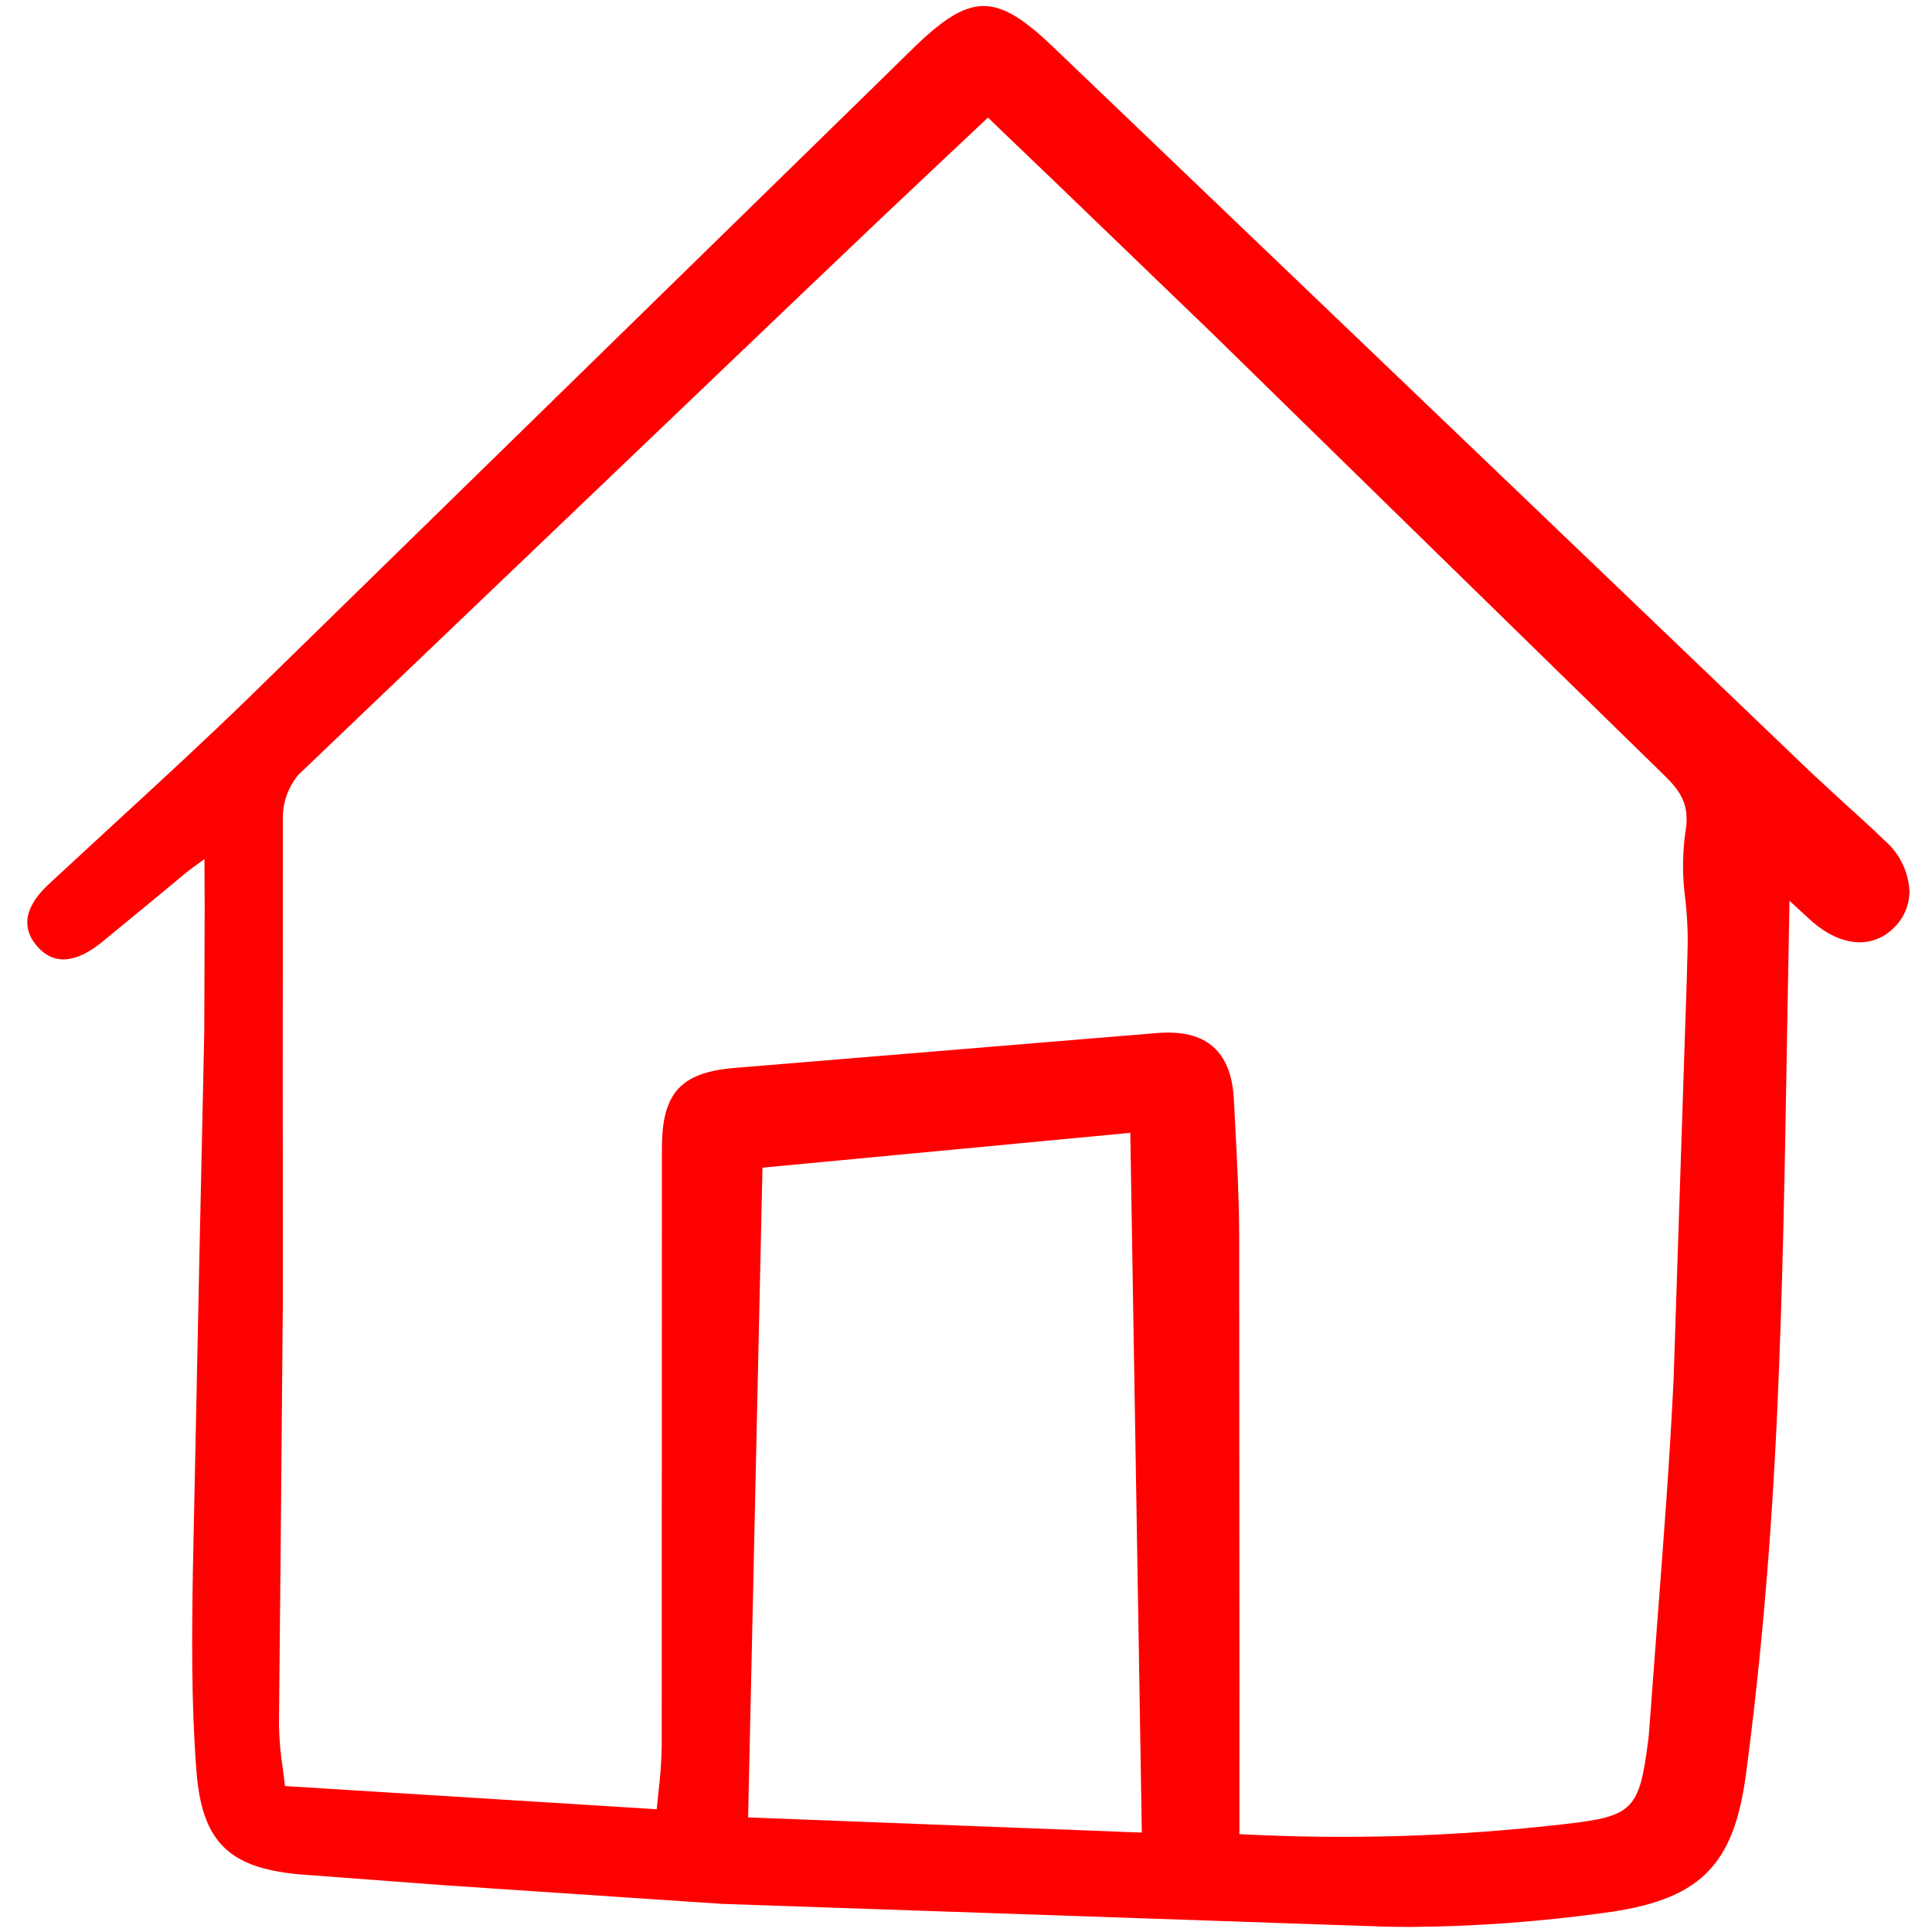
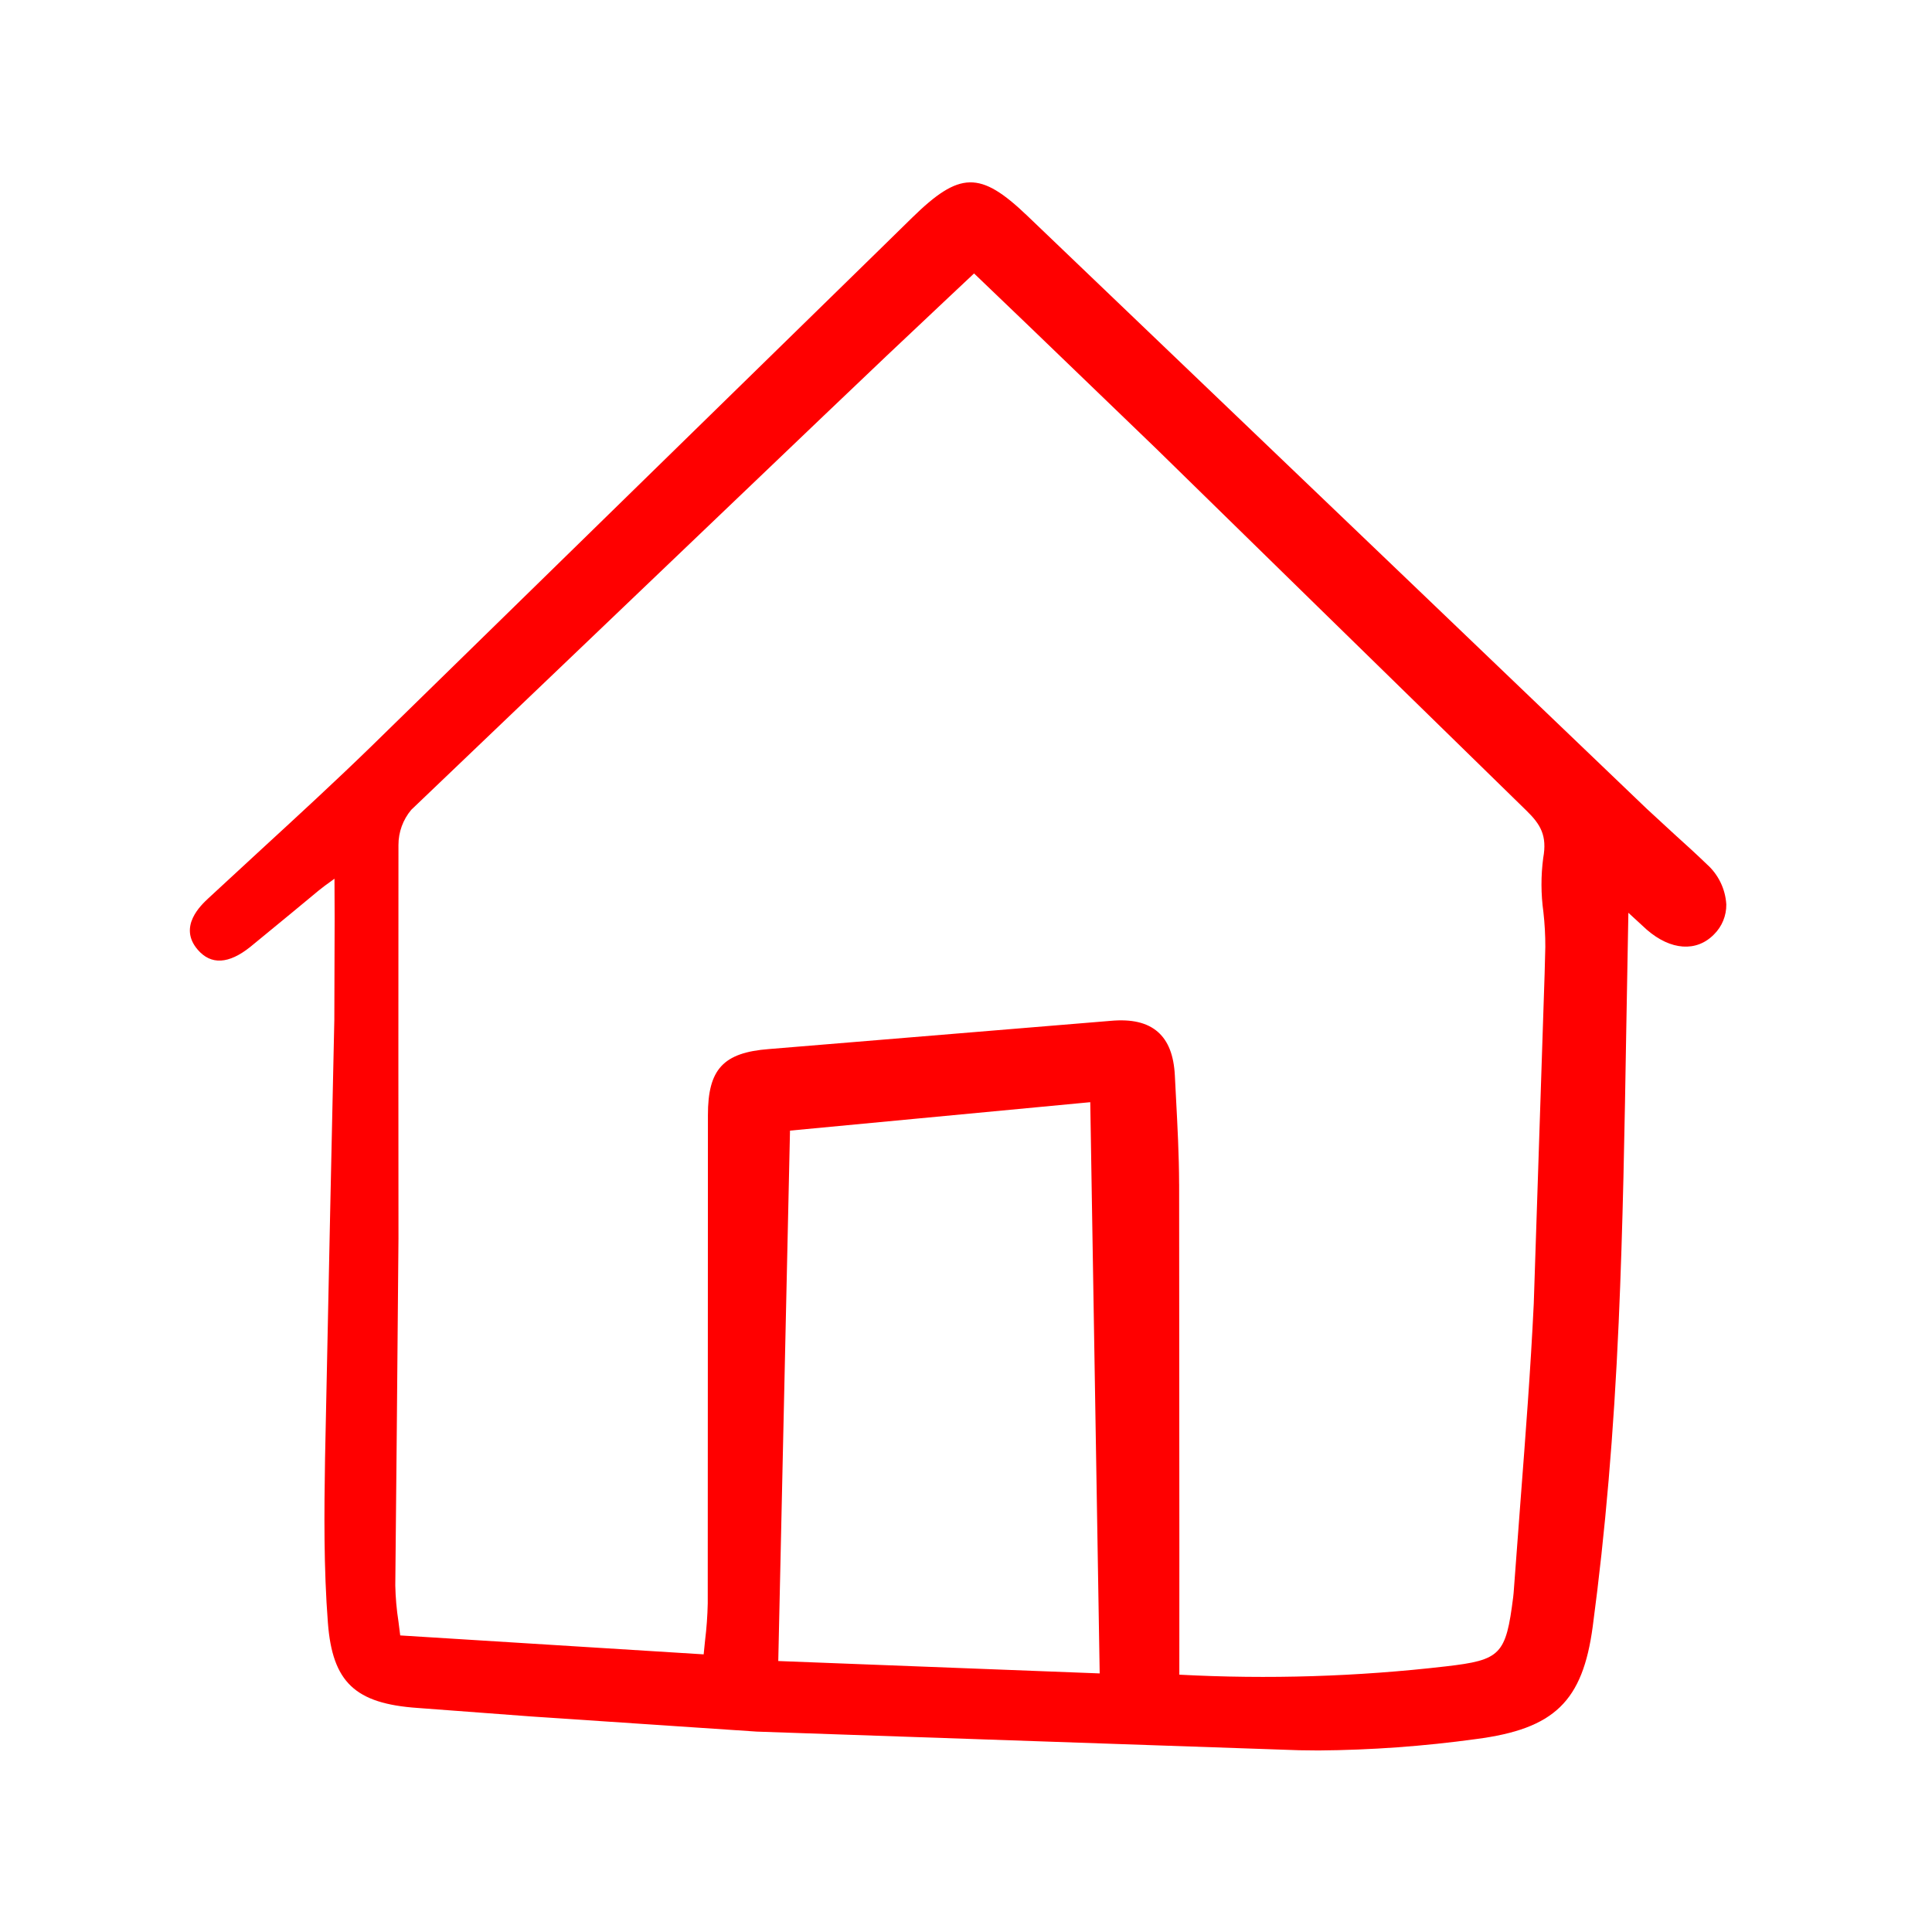
- <svg xmlns="http://www.w3.org/2000/svg" width="800" height="800" viewBox="-1 0 160 160" fill="none">
+ <svg xmlns="http://www.w3.org/2000/svg" width="800" height="800" viewBox="-18 -18 196 196" fill="none">
  <g clip-path="url(#A)">
    <path d="M151.886 66.652l-2.83-2.609-23.17-22.19L86.201 3.874c-4.768-4.556-6.843-4.516-11.686.229l-3.424 3.355L19.655 57.73c-3.65 3.55-7.467 7.061-11.158 10.452L3.15 73.119c-.767.713-3.101 2.888-1.093 5.226 1.345 1.566 3.14 1.471 5.334-.282l4.24-3.485 2.681-2.221c.391-.324.799-.617 1.418-1.064l.203-.147.016 4.026-.032 10.303-.415 19.139-.527 25.393c-.089 5.376-.14 11.087.291 16.647.465 6.002 2.761 8.177 9.098 8.616l11.549.866 22.861 1.534 55.03 1.891 1.961.022c5.347-.041 10.687-.427 15.985-1.157 7.942-1.032 10.818-3.812 11.835-11.444 1.276-9.571 2.136-19.651 2.629-30.817.436-9.876.599-19.571.772-29.834l.212-11.73 1.869 1.717c2.431 2.107 5.046 2.288 6.822.473.401-.397.717-.871.931-1.393a4.19 4.19 0 0 0 .312-1.647c-.095-1.568-.806-3.034-1.978-4.076-1.067-1.032-2.186-2.047-3.268-3.023zM62.144 96.701l30.462-2.885.956 57.951-32.607-1.257 1.19-53.809zm39.476 5.417c-.008-2.937-.166-5.913-.318-8.791l-.113-2.203c-.103-2.062-.669-3.514-1.73-4.441-1.08-.942-2.644-1.313-4.781-1.119l-34.654 2.861c-4.645.352-6.21 2.043-6.206 6.704l-.018 49.536a36.94 36.94 0 0 1-.271 3.757l-.143 1.411-30.784-1.92-.177-1.398a27.46 27.46 0 0 1-.323-3.668l.155-16.065.168-19.17-.01-18.058.008-21.83c-.002-1.306.458-2.571 1.299-3.569l41.845-39.982 6.412-6.105 6.229-5.874 2.61-2.453 5.551 5.321 12.965 12.49 16.338 15.984 21.175 20.692c1.455 1.416 2.119 2.549 1.712 4.809a20.37 20.37 0 0 0 .018 5.487 30.63 30.63 0 0 1 .194 3.544l-.07 2.721-1.102 33.466c-.318 6.656-.84 13.419-1.34 19.959l-.663 8.848-.01.134a14.16 14.16 0 0 1-.074.824c-.74 5.863-1.252 6.389-6.838 7.033a160.61 160.61 0 0 1-27.032.842l.004-12.881-.023-36.895h-.001z" fill="red" />
  </g>
  <defs>
    <clipPath id="A">
      <path fill="red" transform="translate(.777)" d="M0 0h157v160H0z" />
    </clipPath>
  </defs>
</svg>
